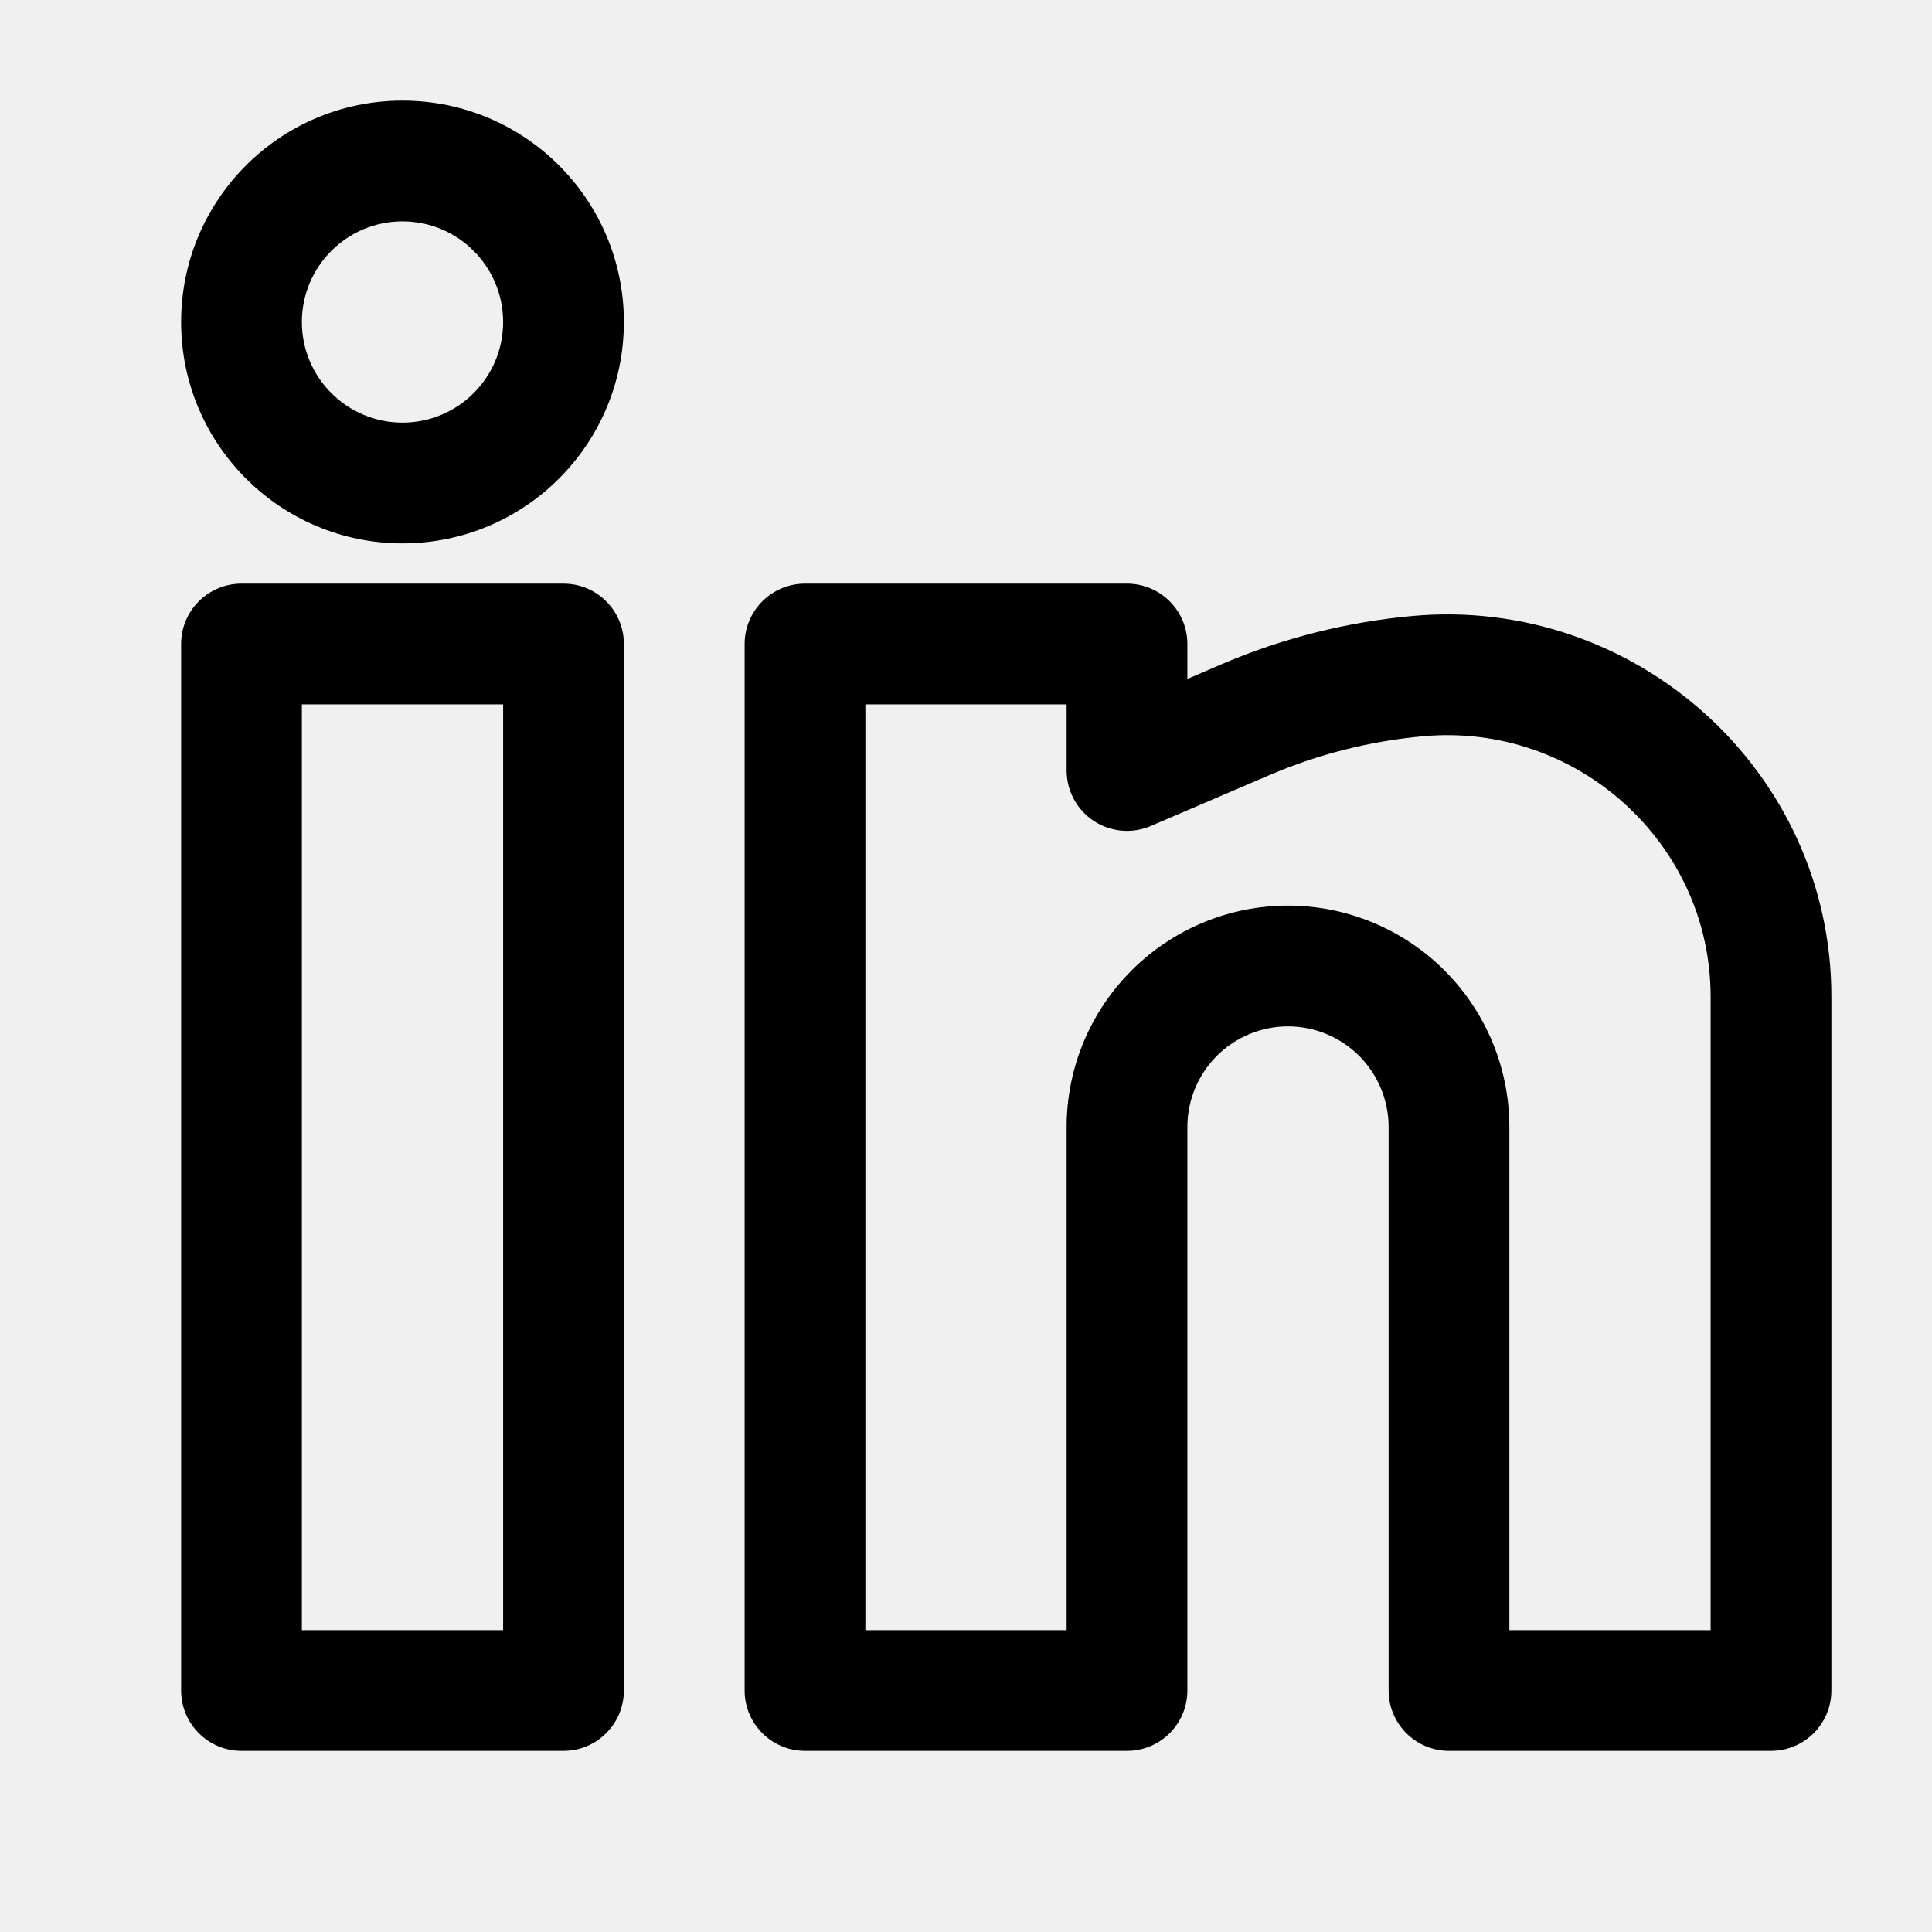
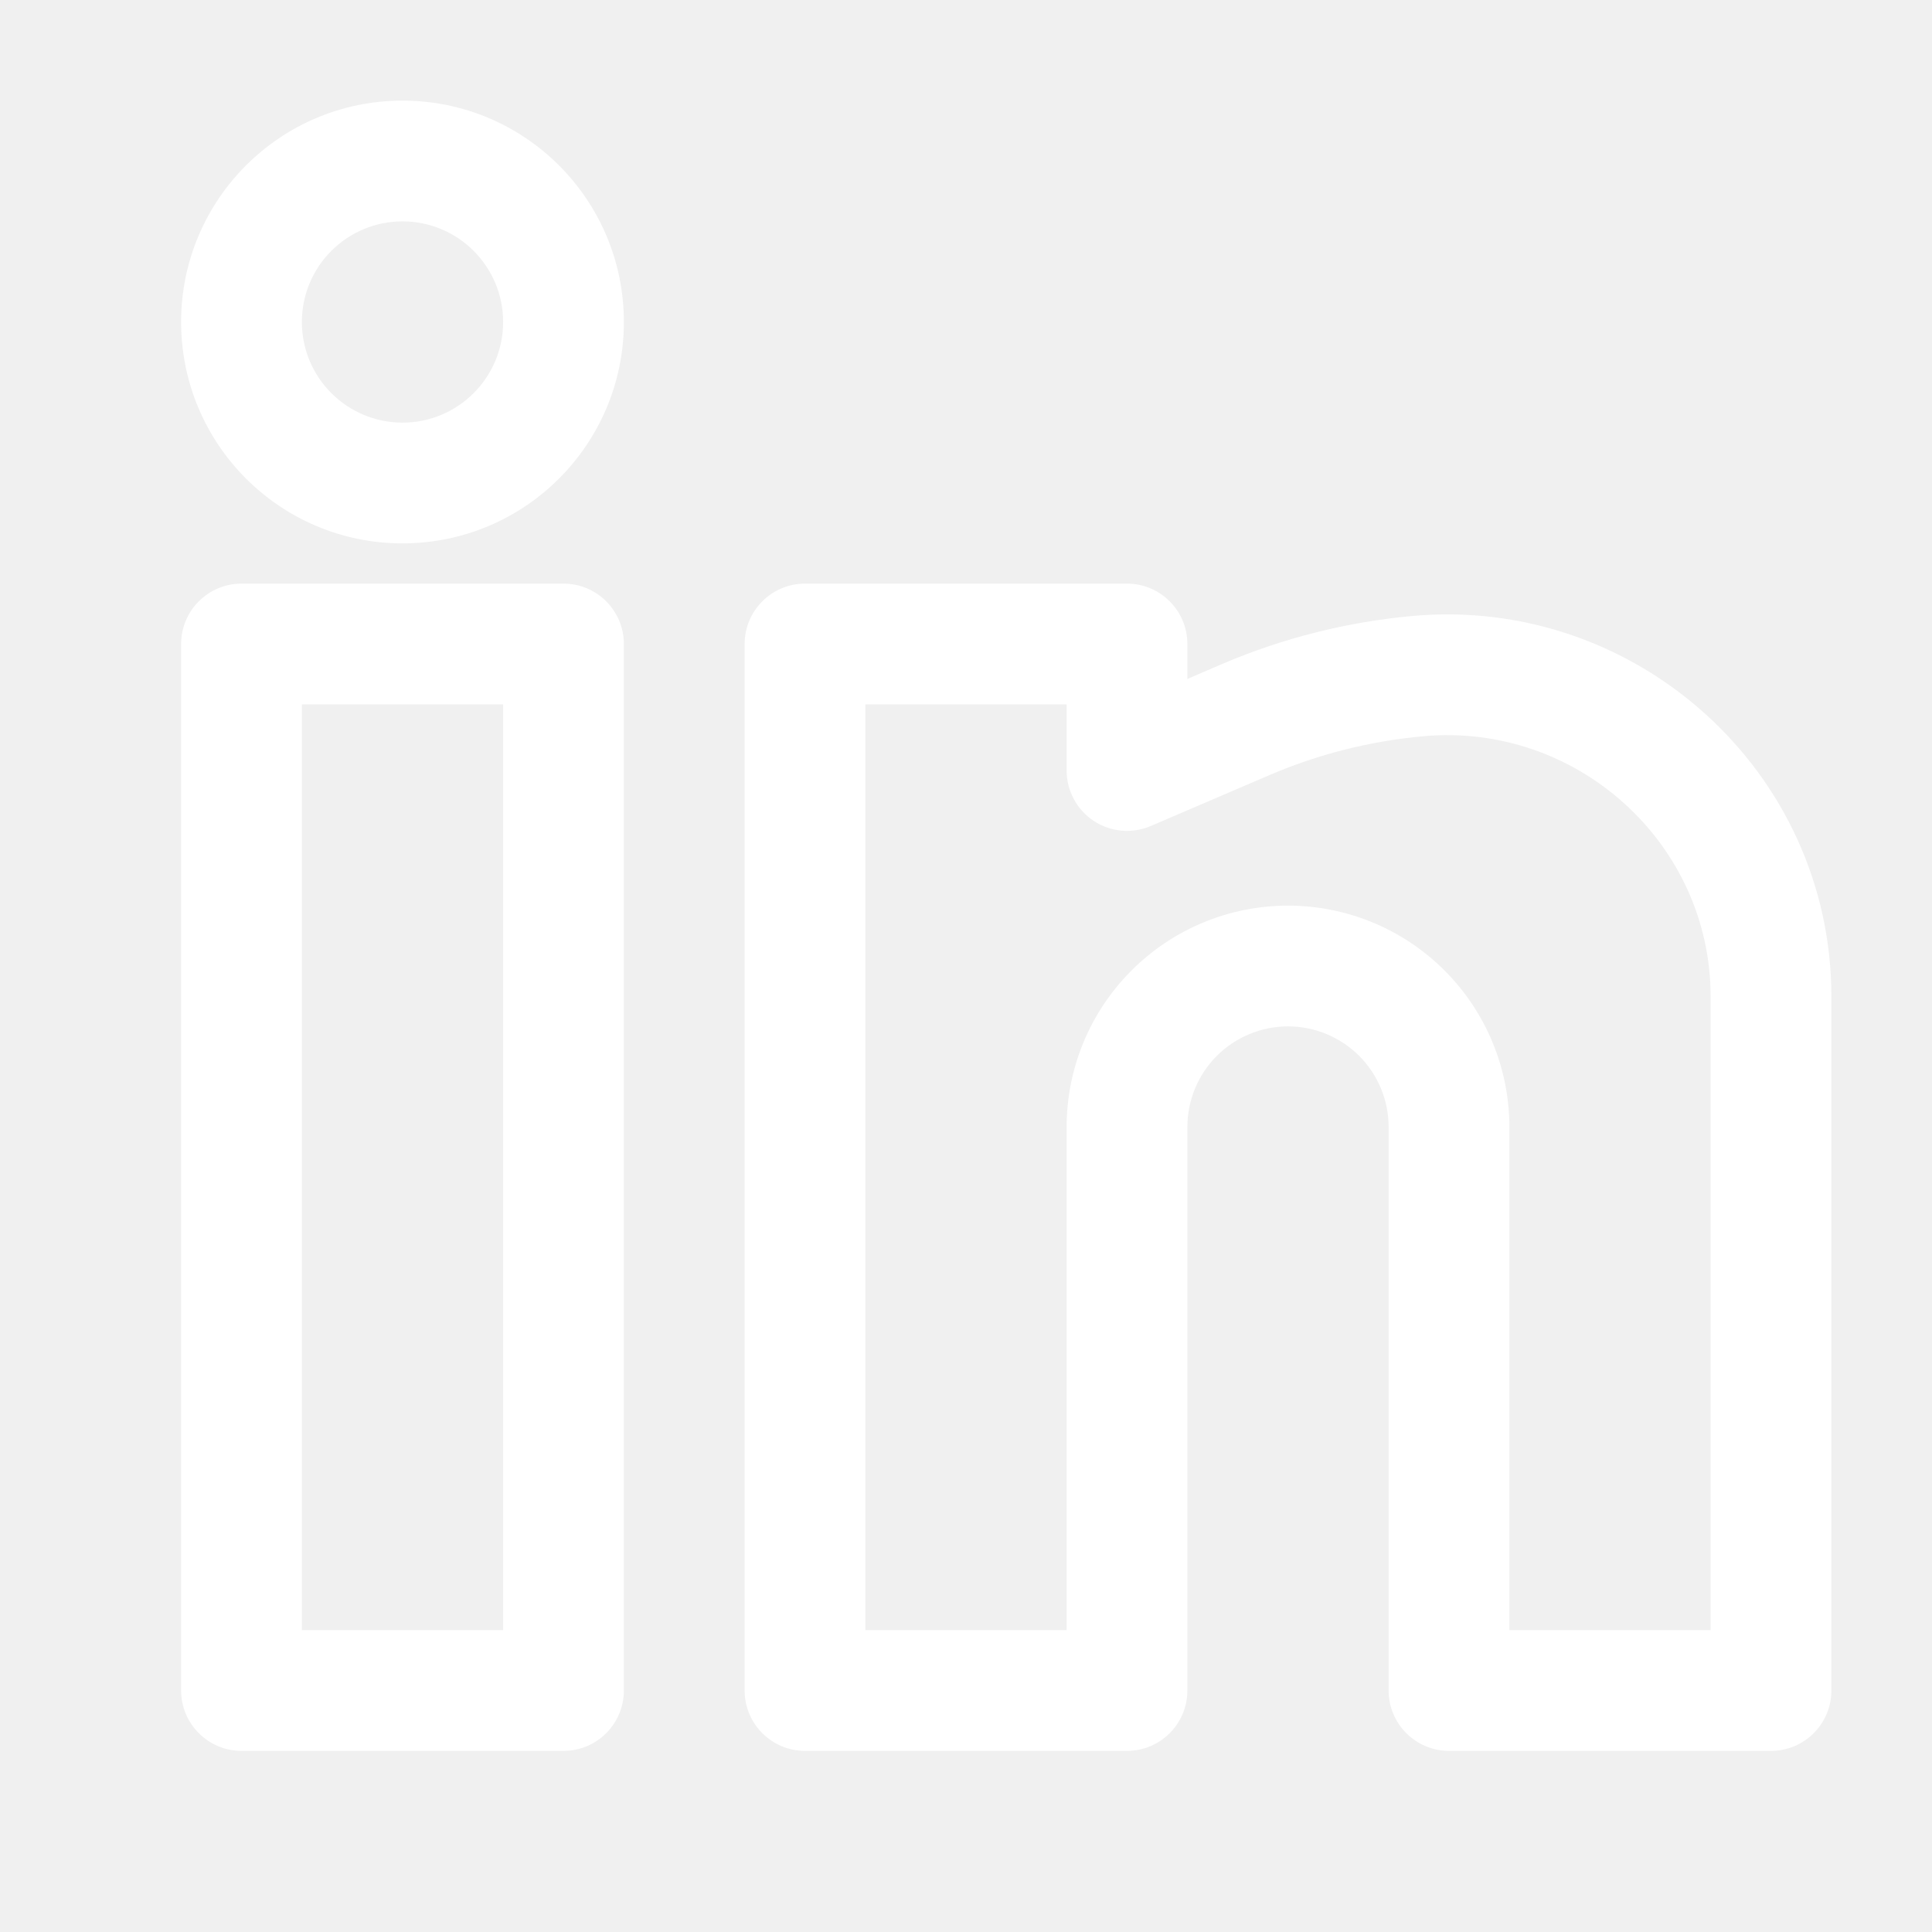
<svg xmlns="http://www.w3.org/2000/svg" width="16px" height="16px" viewBox="0 0 24 24" fill="none">
-   <path fill-rule="evenodd" clip-rule="evenodd" d="M5 1.25C3.481 1.25 2.25 2.481 2.25 4C2.25 5.519 3.481 6.75 5 6.75C6.519 6.75 7.75 5.519 7.75 4C7.75 2.481 6.519 1.25 5 1.25ZM3.75 4C3.75 3.31 4.31 2.75 5 2.75C5.69 2.75 6.25 3.31 6.25 4C6.25 4.69 5.69 5.25 5 5.25C4.31 5.25 3.75 4.69 3.75 4Z" fill="#000000" />
-   <path fill-rule="evenodd" clip-rule="evenodd" d="M2.25 8C2.25 7.586 2.586 7.25 3 7.25H7C7.414 7.25 7.75 7.586 7.75 8V21C7.75 21.414 7.414 21.75 7 21.75H3C2.586 21.75 2.25 21.414 2.25 21V8ZM3.75 8.75V20.25H6.25V8.75H3.75Z" fill="#000000" />
-   <path fill-rule="evenodd" clip-rule="evenodd" d="M9.25 8C9.25 7.586 9.586 7.25 10 7.25H14C14.414 7.25 14.75 7.586 14.75 8V8.434L15.185 8.247C15.934 7.927 16.734 7.726 17.543 7.652C20.318 7.4 22.75 9.58 22.75 12.38V21C22.75 21.414 22.414 21.75 22 21.75H18C17.586 21.75 17.25 21.414 17.25 21V14C17.25 13.668 17.118 13.351 16.884 13.116C16.649 12.882 16.331 12.75 16 12.75C15.668 12.75 15.351 12.882 15.116 13.116C14.882 13.351 14.75 13.668 14.75 14V21C14.75 21.414 14.414 21.75 14 21.75H10C9.586 21.75 9.25 21.414 9.25 21V8ZM10.75 8.75V20.25H13.25V14C13.25 13.271 13.54 12.571 14.056 12.056C14.571 11.54 15.271 11.25 16 11.25C16.729 11.25 17.429 11.54 17.945 12.056C18.46 12.571 18.75 13.271 18.75 14V20.25H21.25V12.38C21.25 10.476 19.589 8.972 17.679 9.146C17.025 9.205 16.378 9.368 15.776 9.626L14.295 10.261C14.064 10.36 13.798 10.336 13.587 10.198C13.377 10.059 13.25 9.824 13.25 9.571V8.75H10.75Z" fill="#000000" />
+   <path fill-rule="evenodd" clip-rule="evenodd" d="M5 1.25C3.481 1.25 2.25 2.481 2.25 4C2.25 5.519 3.481 6.75 5 6.75C6.519 6.75 7.75 5.519 7.75 4C7.75 2.481 6.519 1.25 5 1.25ZM3.75 4C3.75 3.31 4.31 2.75 5 2.75C5.69 2.75 6.25 3.31 6.25 4C6.25 4.69 5.69 5.25 5 5.25C4.31 5.25 3.75 4.69 3.75 4Z" fill="#fff" />
+   <path fill-rule="evenodd" clip-rule="evenodd" d="M2.25 8C2.25 7.586 2.586 7.25 3 7.25H7C7.414 7.25 7.75 7.586 7.75 8V21C7.75 21.414 7.414 21.75 7 21.75H3C2.586 21.75 2.25 21.414 2.25 21V8ZM3.75 8.75V20.25H6.25V8.75H3.75Z" fill="#fff" />
+   <path fill-rule="evenodd" clip-rule="evenodd" d="M9.25 8C9.25 7.586 9.586 7.25 10 7.25H14C14.414 7.25 14.75 7.586 14.75 8V8.434L15.185 8.247C15.934 7.927 16.734 7.726 17.543 7.652C20.318 7.4 22.75 9.58 22.75 12.38V21C22.75 21.414 22.414 21.75 22 21.75H18C17.586 21.75 17.25 21.414 17.25 21V14C17.25 13.668 17.118 13.351 16.884 13.116C16.649 12.882 16.331 12.75 16 12.75C15.668 12.75 15.351 12.882 15.116 13.116C14.882 13.351 14.75 13.668 14.75 14V21C14.75 21.414 14.414 21.75 14 21.75H10C9.586 21.75 9.25 21.414 9.25 21V8ZM10.75 8.75V20.25H13.25V14C13.25 13.271 13.54 12.571 14.056 12.056C14.571 11.54 15.271 11.25 16 11.25C16.729 11.25 17.429 11.54 17.945 12.056C18.46 12.571 18.75 13.271 18.75 14V20.25H21.25V12.38C21.25 10.476 19.589 8.972 17.679 9.146C17.025 9.205 16.378 9.368 15.776 9.626L14.295 10.261C14.064 10.36 13.798 10.336 13.587 10.198C13.377 10.059 13.25 9.824 13.25 9.571V8.75H10.75Z" fill="#fff" />
</svg>
